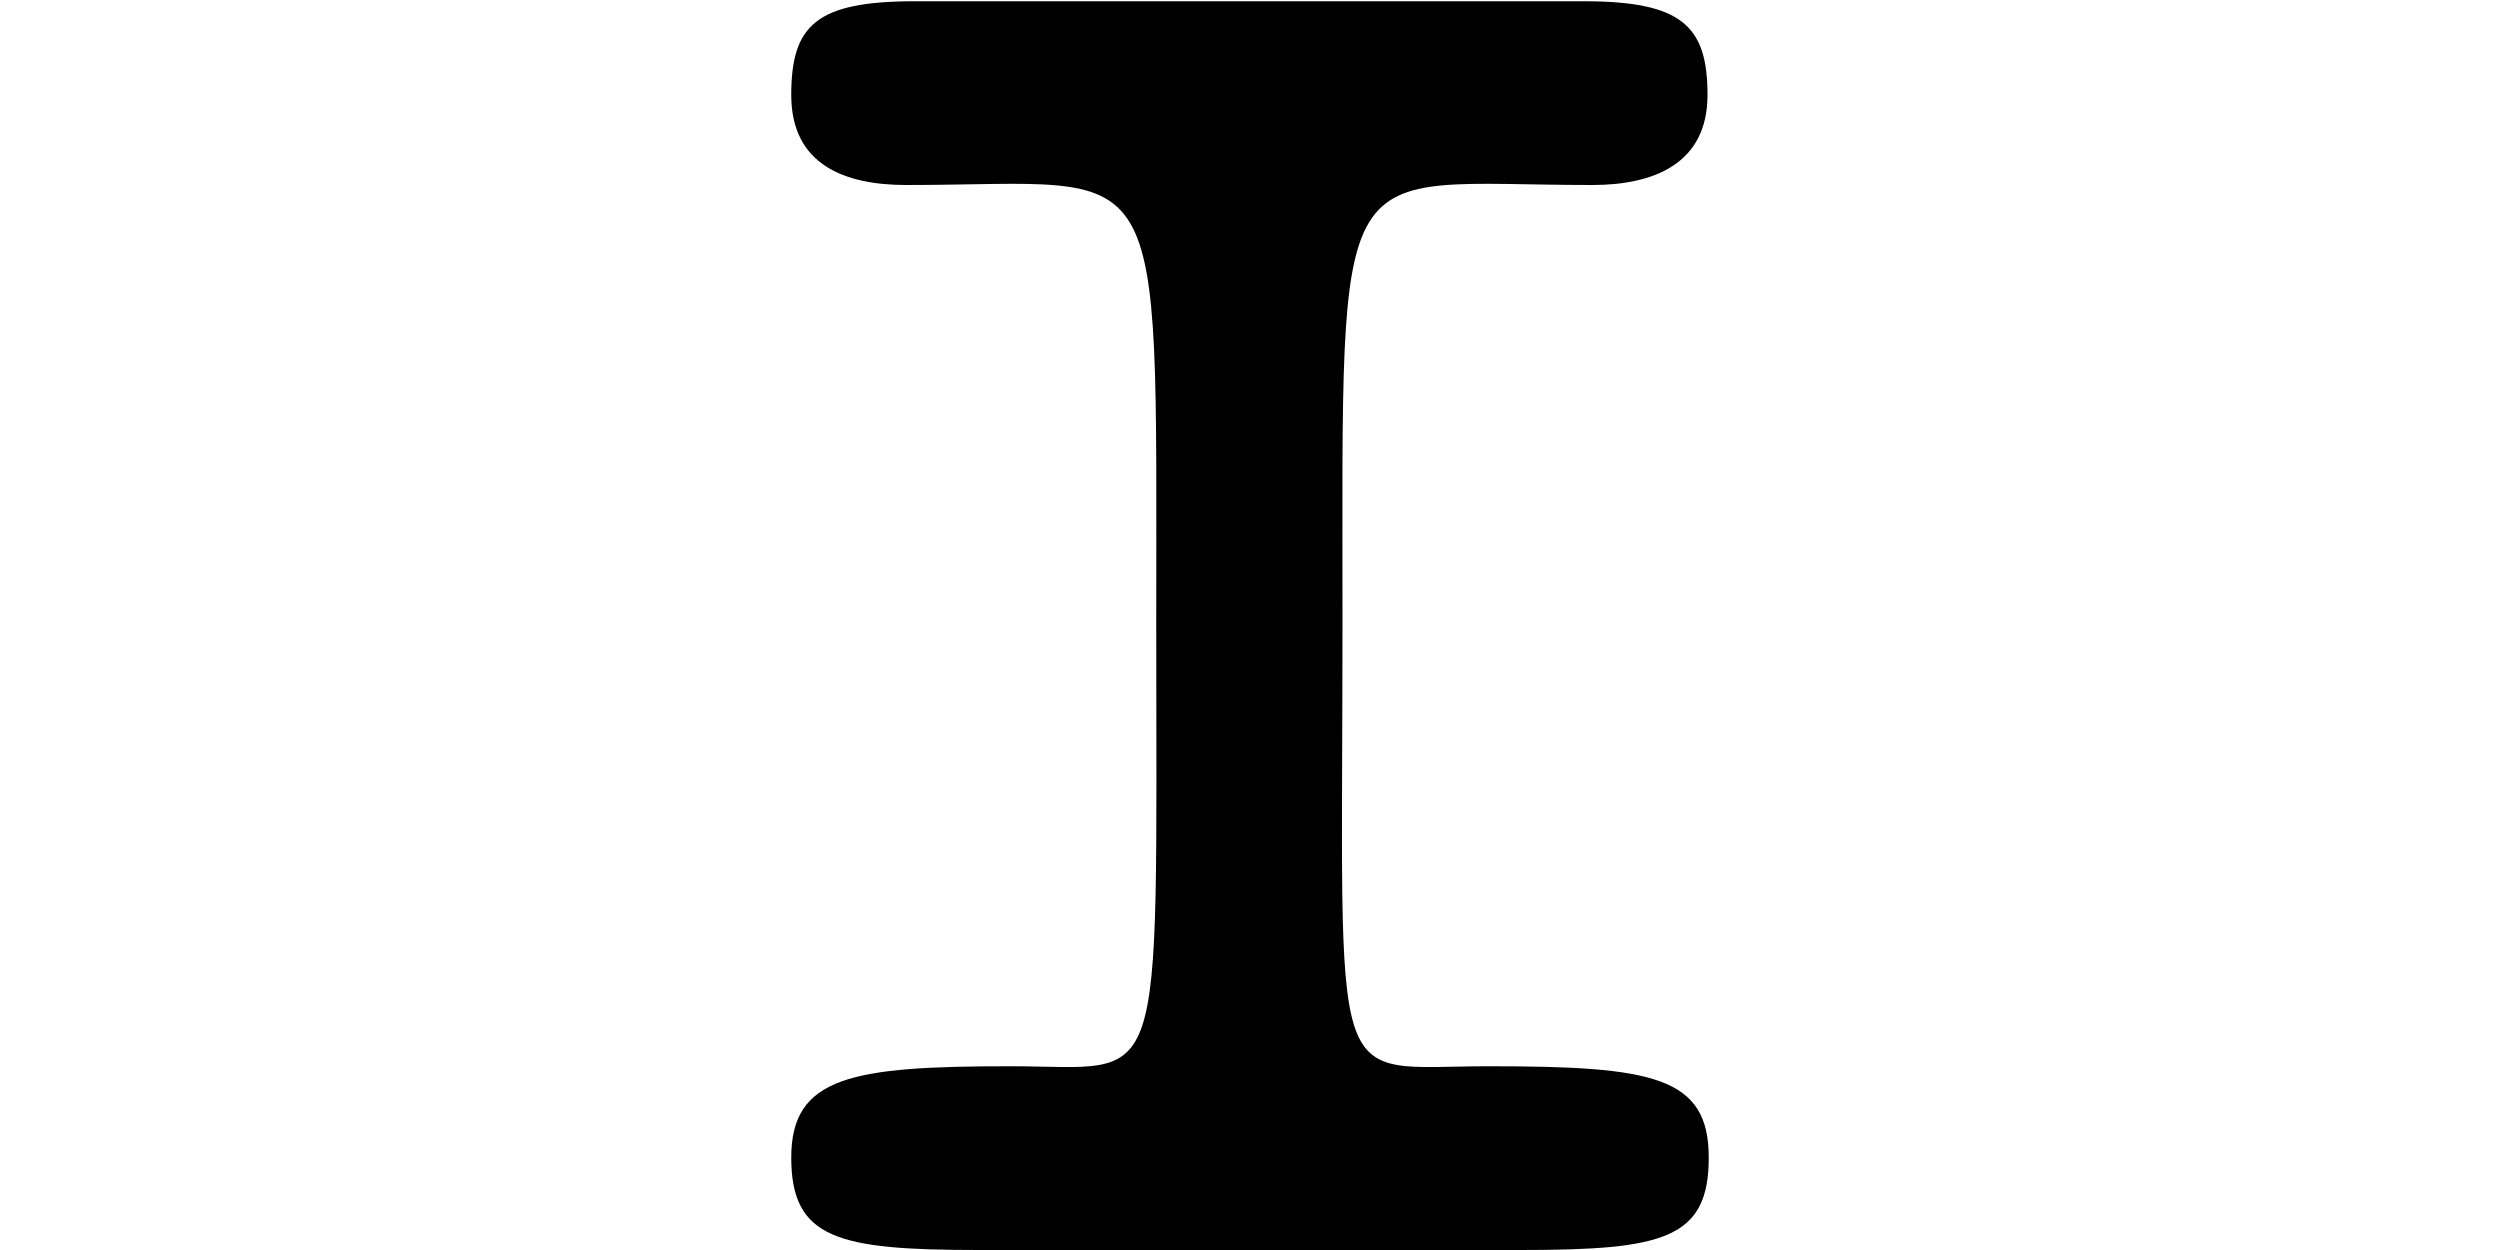
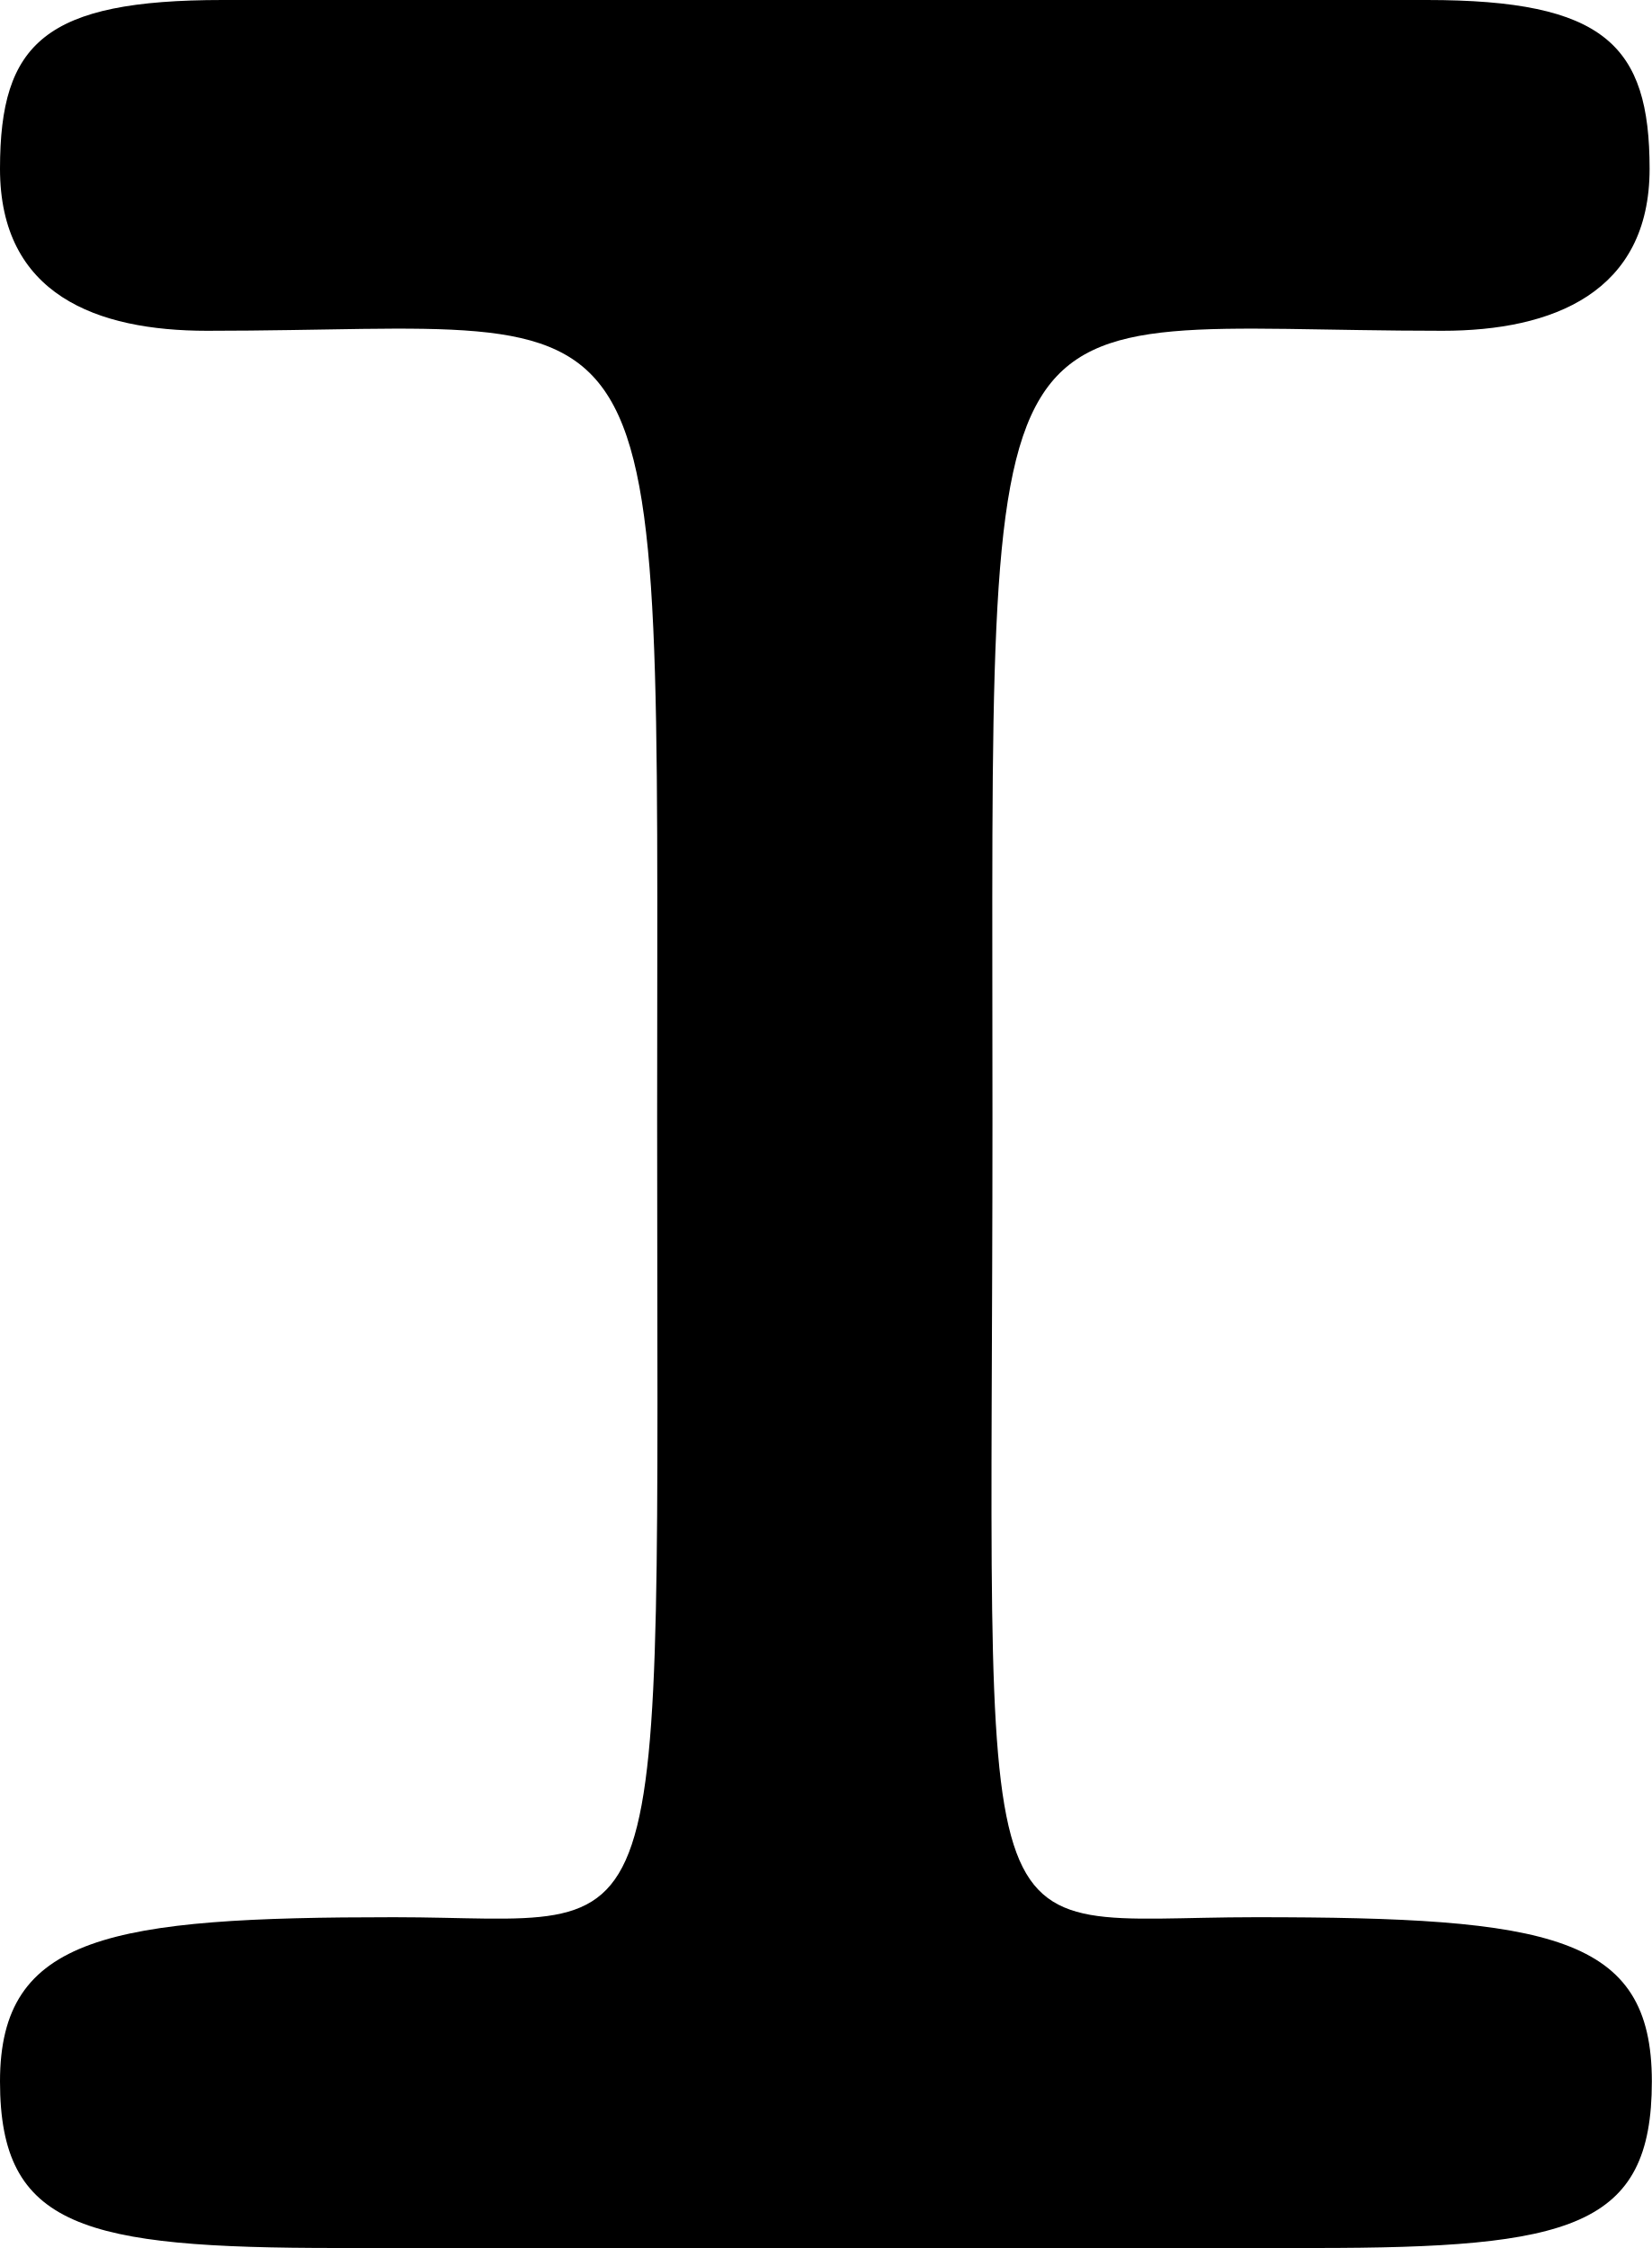
- <svg xmlns="http://www.w3.org/2000/svg" version="1.1" id="Layer_2_00000045611018854775086780000016117078218142878366_" viewBox="-40.0 0.0 200.0 100.0" style="style=&quot;enable-background:new 0 0 200.0 100.0&quot;" width="200.0" height="100.0">
+ <svg xmlns="http://www.w3.org/2000/svg" version="1.1" id="Layer_2_00000045611018854775086780000016117078218142878366_" style="style=&quot;enable-background:new 0 0 200.0 100.0&quot;" viewBox="23.3 0.1 73.4 99.9">
  <g id="Layer_1-2">
    <path fill="#00000" d="M96.7,92.6c0,6.5-3.6,7.4-15,7.4H38.3c-11.3,0-15-0.9-15-7.4s4.9-7.3,17.5-7.3s11.7,3.2,11.7-35.5s1-35-20-35   c-4.9,0-9.2-1.6-9.2-7.2s2-7.5,9.9-7.5h53.5c7.9,0,9.9,2,9.9,7.5s-4.3,7.2-9.2,7.2c-21,0-20-3.7-20,35S66,85.3,79.1,85.3   S96.7,86.1,96.7,92.6L96.7,92.6z" />
  </g>
</svg>
